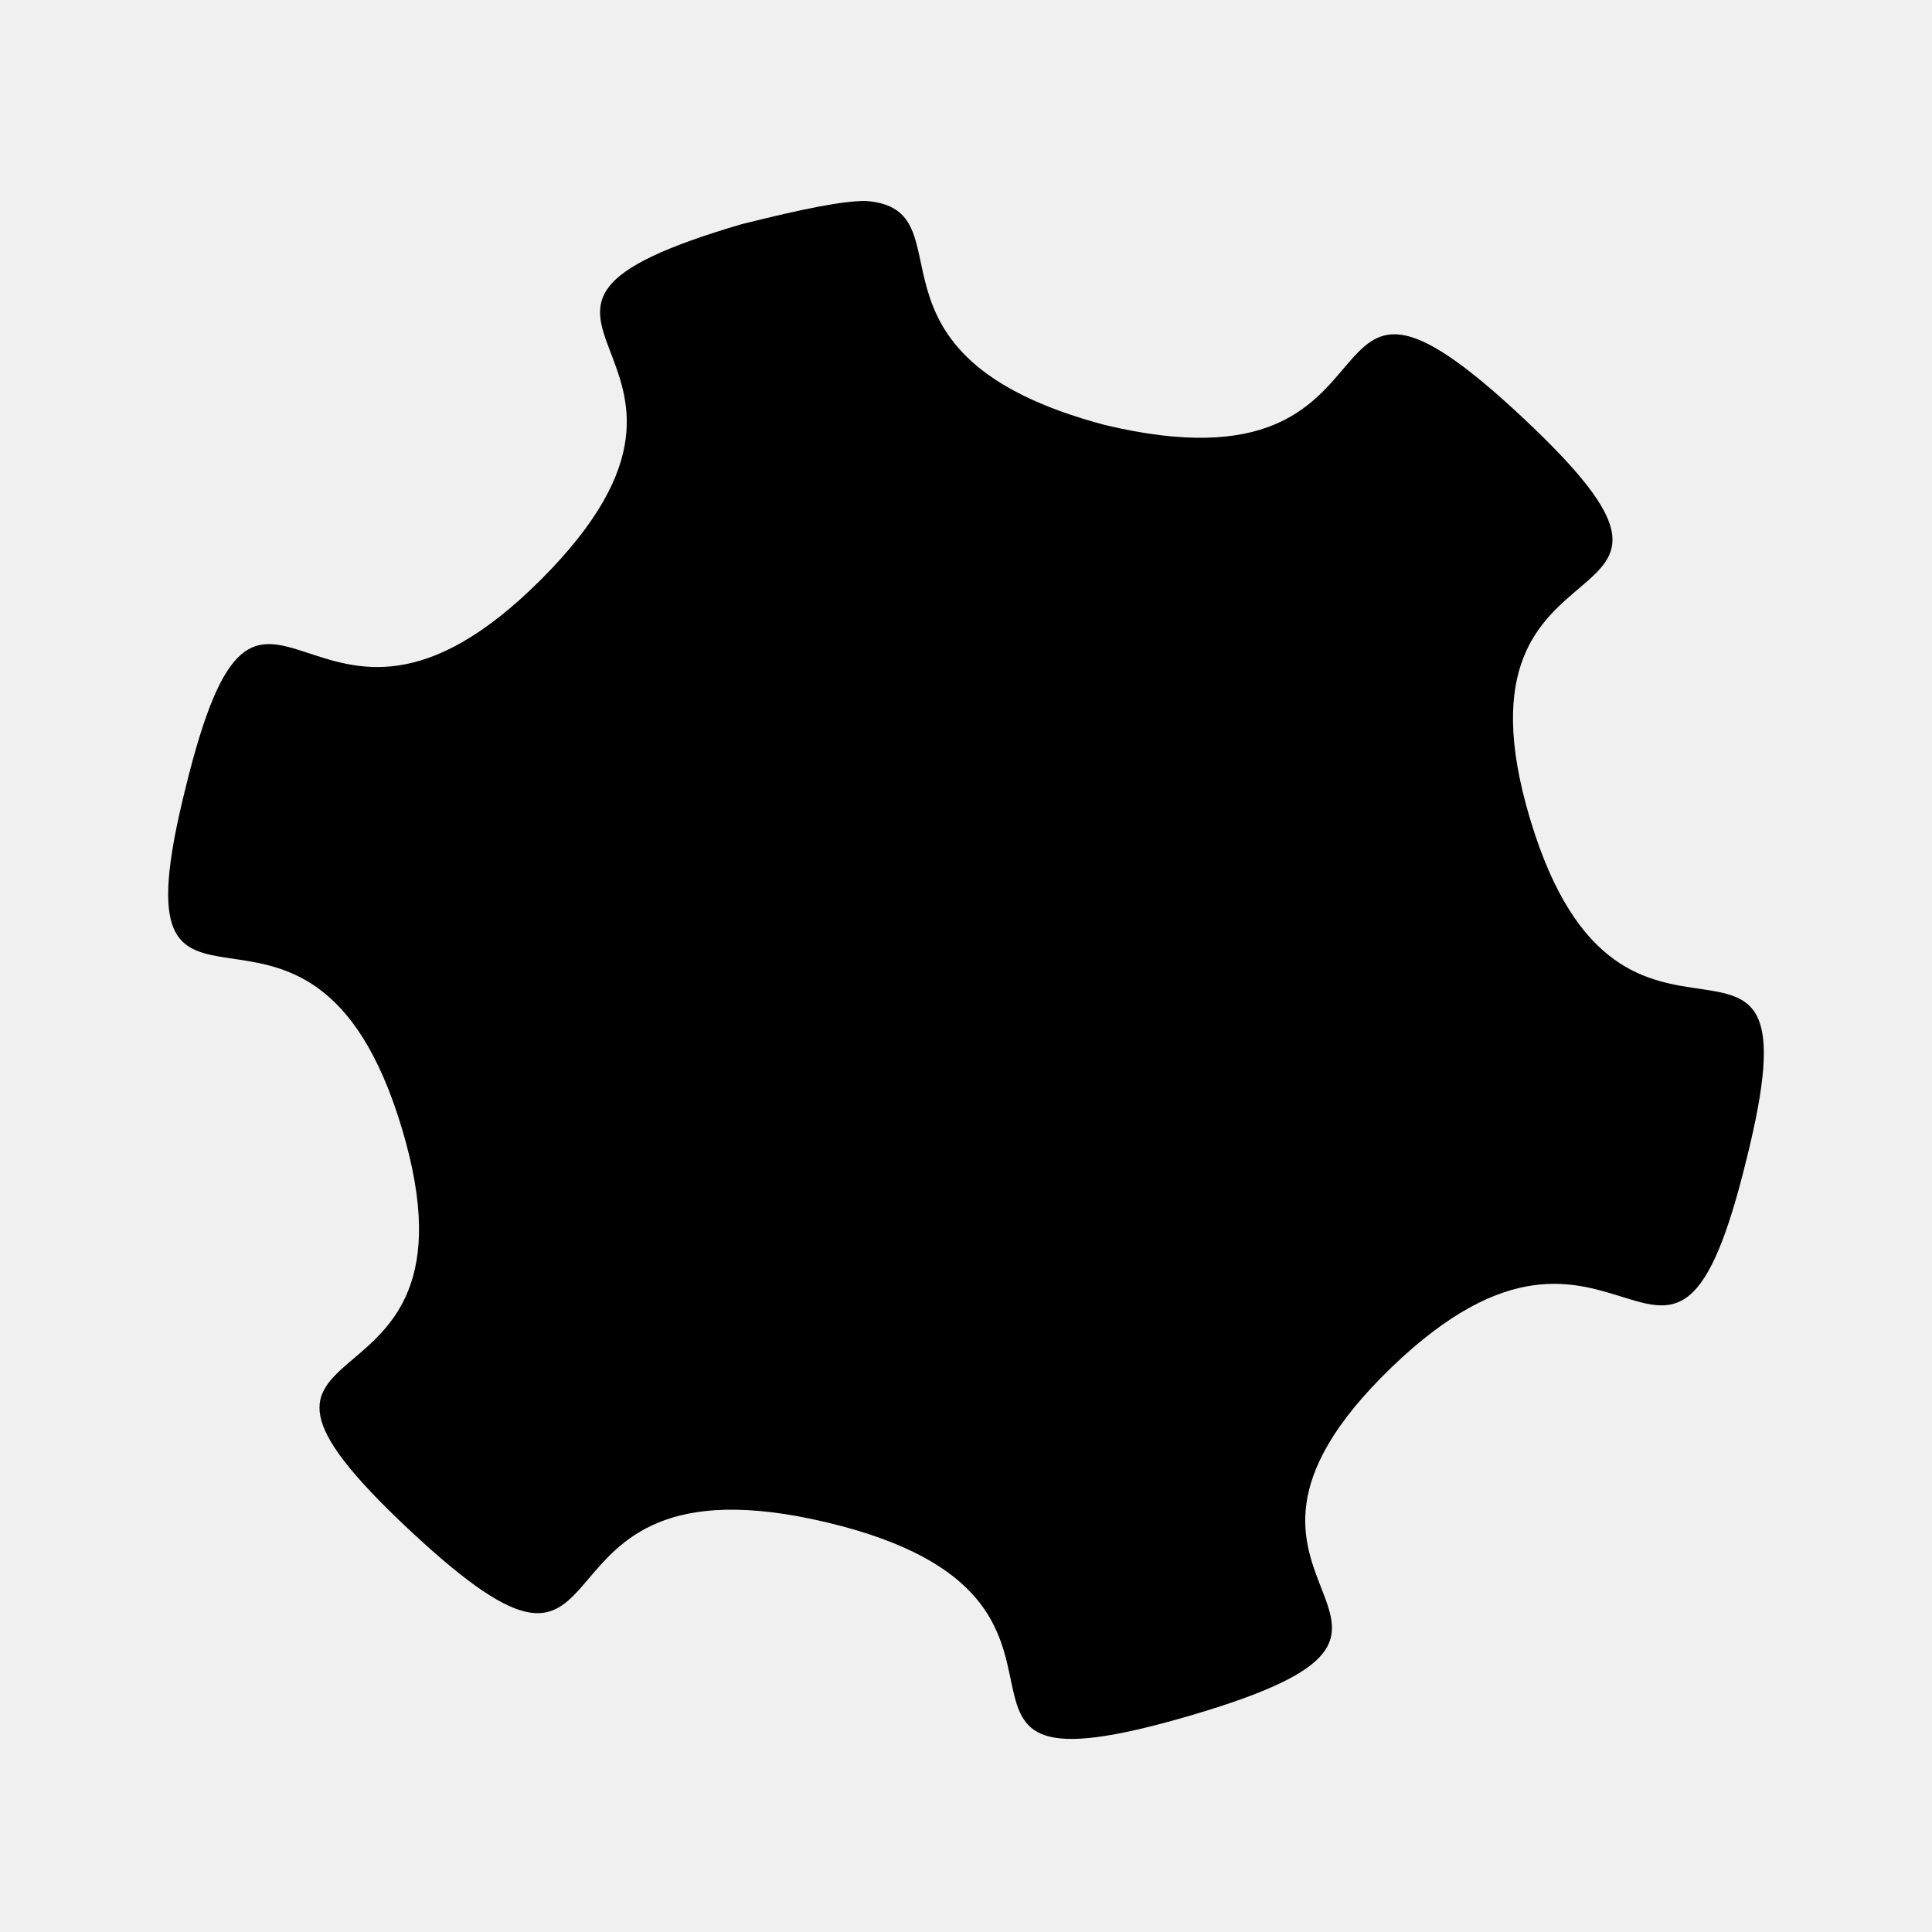
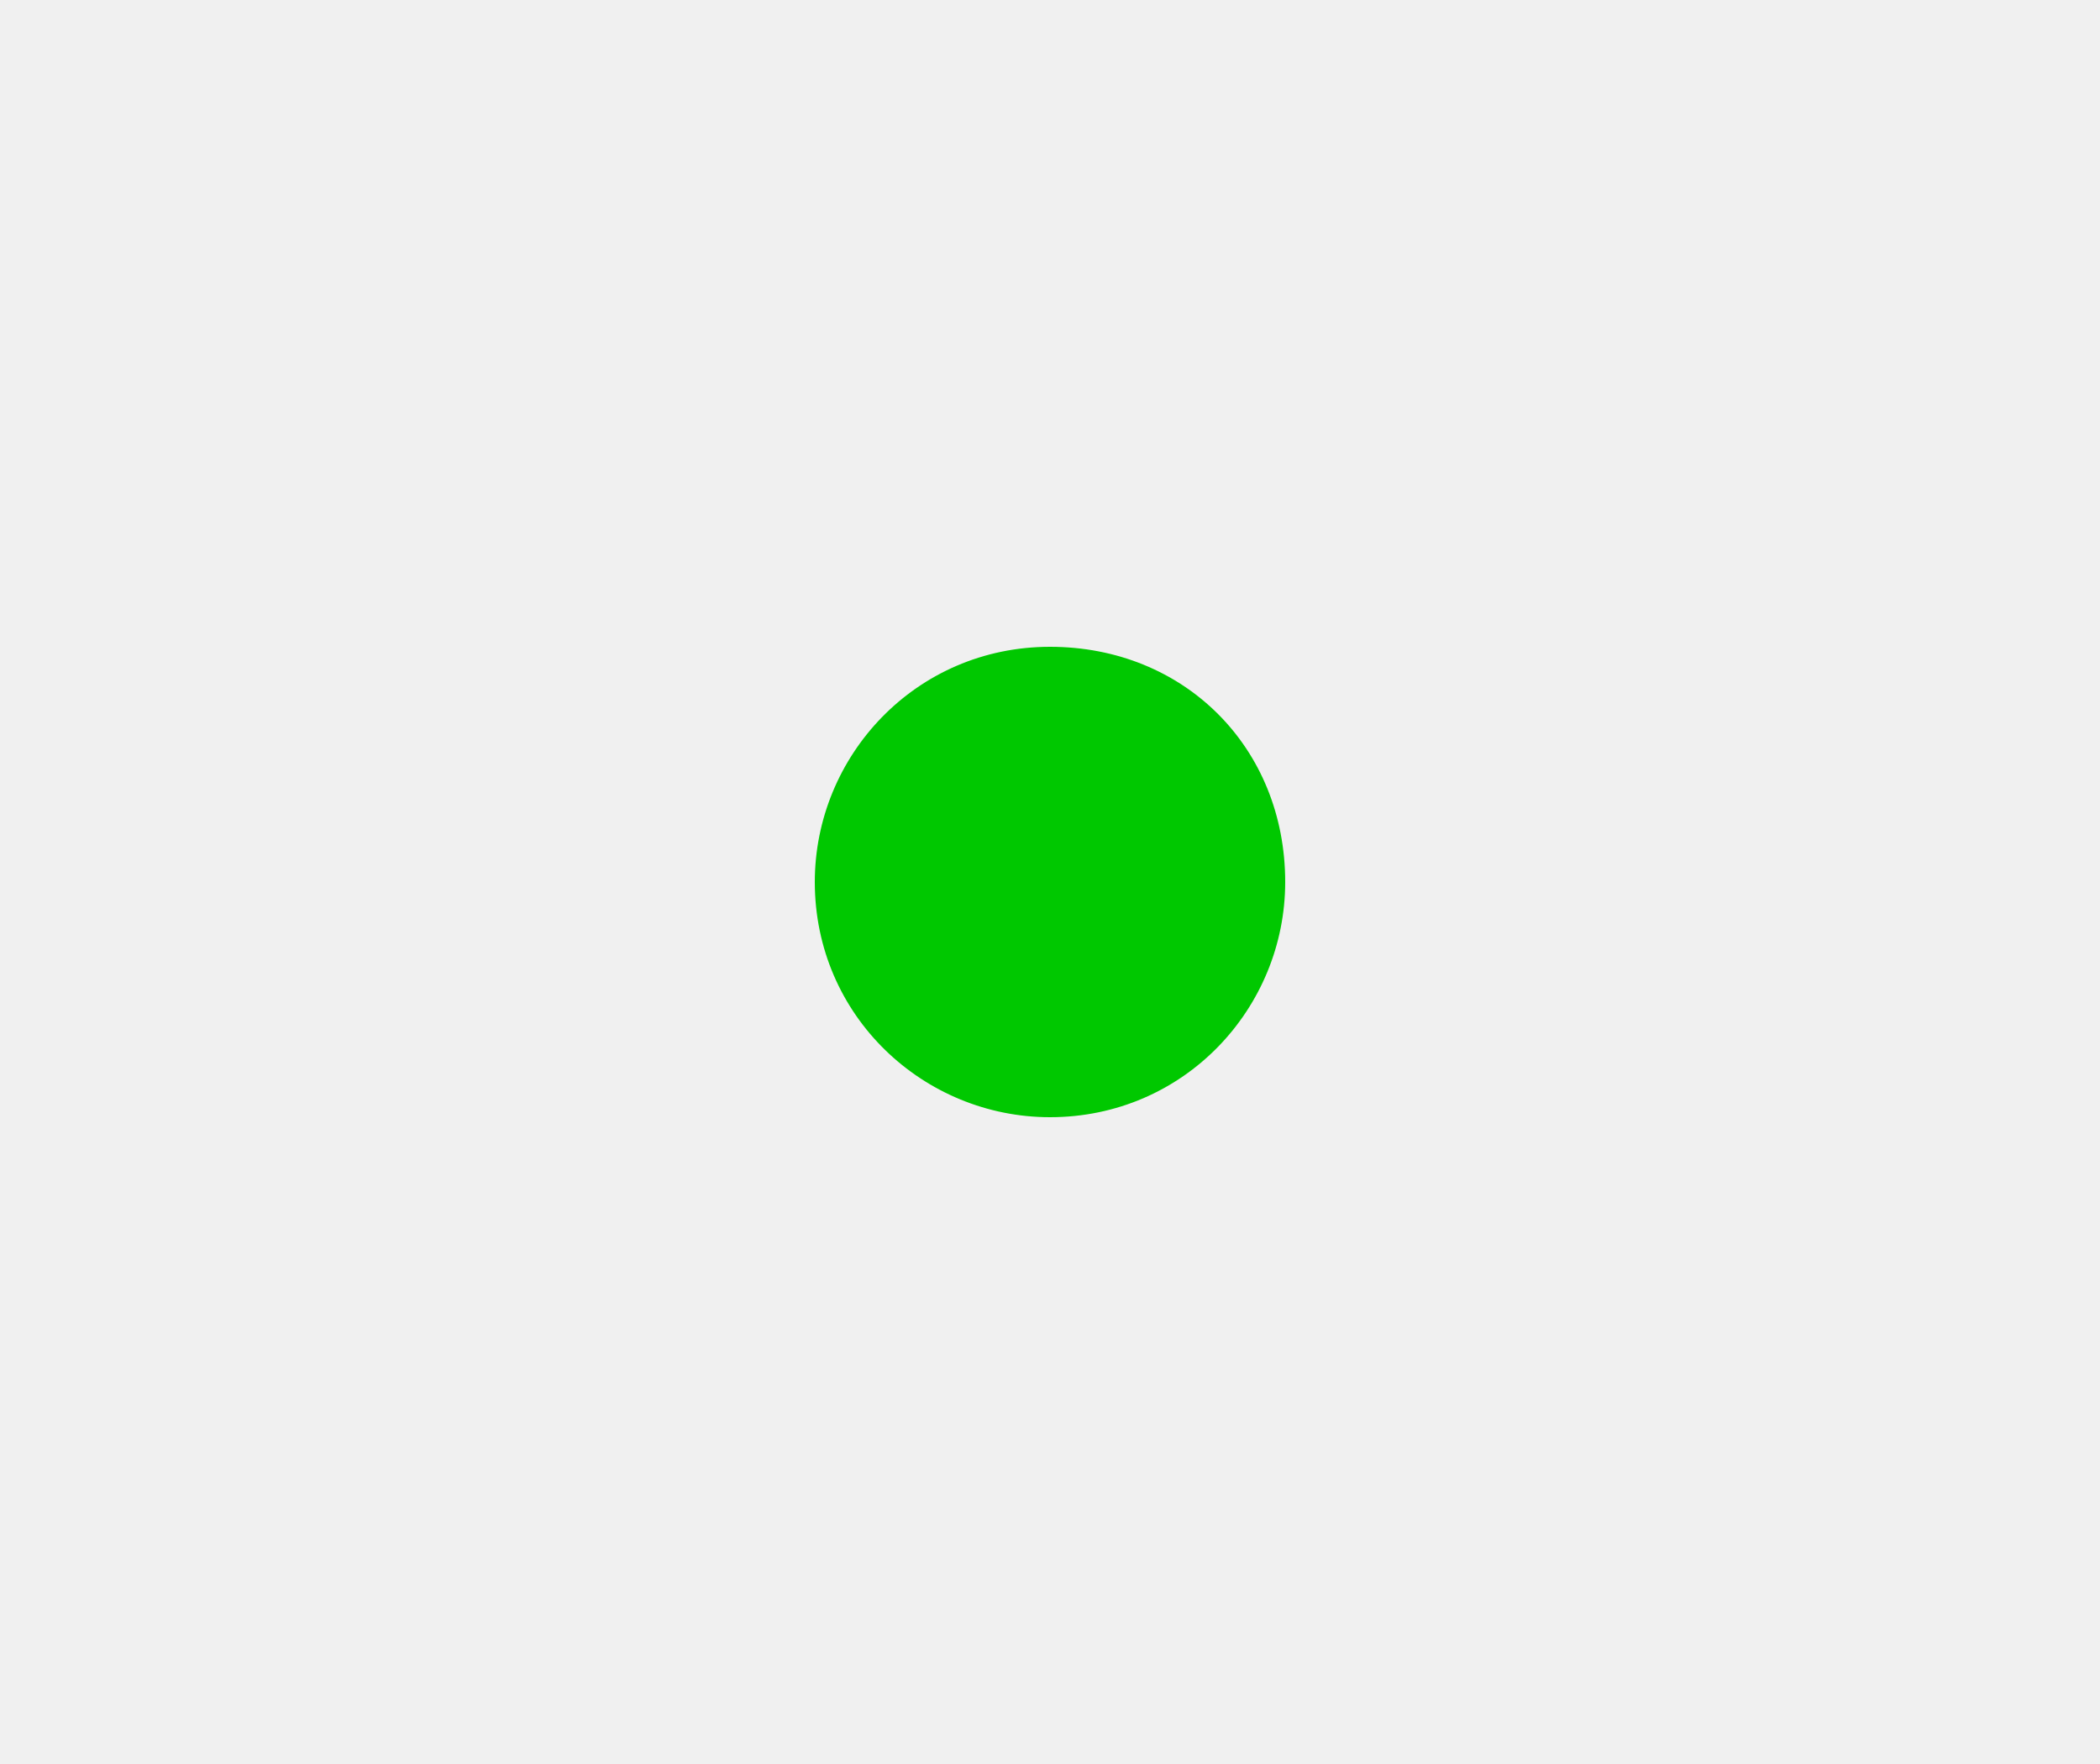
- <svg xmlns="http://www.w3.org/2000/svg" version="1.1" id="svg8" x="0px" y="0px" viewBox="0 0 25 25" xml:space="preserve" width="25" height="25">
-   <defs id="defs11" />
-   <style type="text/css" id="style2">
+ <svg xmlns="http://www.w3.org/2000/svg" version="1.1" id="svg8" x="0px" y="0px" viewBox="0 0 25 21" xml:space="preserve" width="25" height="21">
+   <defs id="defs2030" />
+   <style type="text/css" id="style2021">
	.motion_st0{fill:#FFFFFF;}
	.motion_st1{fill:#00C800;}
</style>
-   <g id="Ebene_3" transform="translate(0,2)">
+   <g id="Ebene_3" transform="translate(2000,1000)">
    <path id="rect2660-7-4-0-8" class="motion_st0" d="M 11.2,0.6 C 10.9,0.6 10.4,0.7 9.6,0.9 5.5,2.1 10,2.5 7,5.5 4,8.5 3.4,4.1 2.4,8.2 c -1,4 1.6,0.4 2.8,4.4 1.2,4 -3,2.3 0.1,5.2 3.1,2.9 1.2,-1.1 5.4,-0.1 4.2,1 0.6,3.7 4.7,2.5 C 19.5,19 15,18.6 18,15.7 21,12.8 21.6,17.1 22.6,13 23.6,9 21,12.6 19.8,8.6 18.6,4.6 22.8,6.3 19.7,3.4 16.6,0.5 18.5,4.5 14.3,3.5 10.9,2.6 12.6,0.7 11.2,0.6 Z" />
+     <animateTransform repeatCount="indefinite" attributeName="transform" type="rotate" from="0 12.5 10.5" to="360 12.5 10.5" begin="0" dur="5s" />
  </g>
-   <g id="Ebene_2" transform="translate(0,0)">
+   <g id="Ebene_2">
    <path id="path2893-48-0" class="motion_st1" d="m 12.5,7.7 c -1.6,0 -2.8,1.3 -2.8,2.8 0,0 0,0 0,0 0,1.6 1.3,2.8 2.8,2.8 0,0 0,0 0,0 1.6,0 2.8,-1.3 2.8,-2.8 0,0 0,0 0,0 0,-1.6 -1.2,-2.8 -2.8,-2.8 z" />
  </g>
-   <g id="Ebene_4" transform="translate(0,2)">
-     <path id="rect2660-7-4-0-8" class="standstill_st0" d="M 11.2,0.6 C 10.9,0.6 10.4,0.7 9.6,0.9 5.5,2.1 10,2.5 7,5.5 4,8.5 3.4,4.1 2.4,8.2 c -1,4 1.6,0.4 2.8,4.4 1.2,4 -3,2.3 0.1,5.2 3.1,2.9 1.2,-1.1 5.4,-0.1 4.2,1 0.6,3.7 4.7,2.5 C 19.5,19 15,18.6 18,15.7 21,12.8 21.6,17.1 22.6,13 23.6,9 21,12.6 19.8,8.6 18.6,4.6 22.8,6.3 19.7,3.4 16.6,0.5 18.5,4.5 14.3,3.5 10.9,2.6 12.6,0.7 11.2,0.6 Z" />
-   </g>
</svg>
